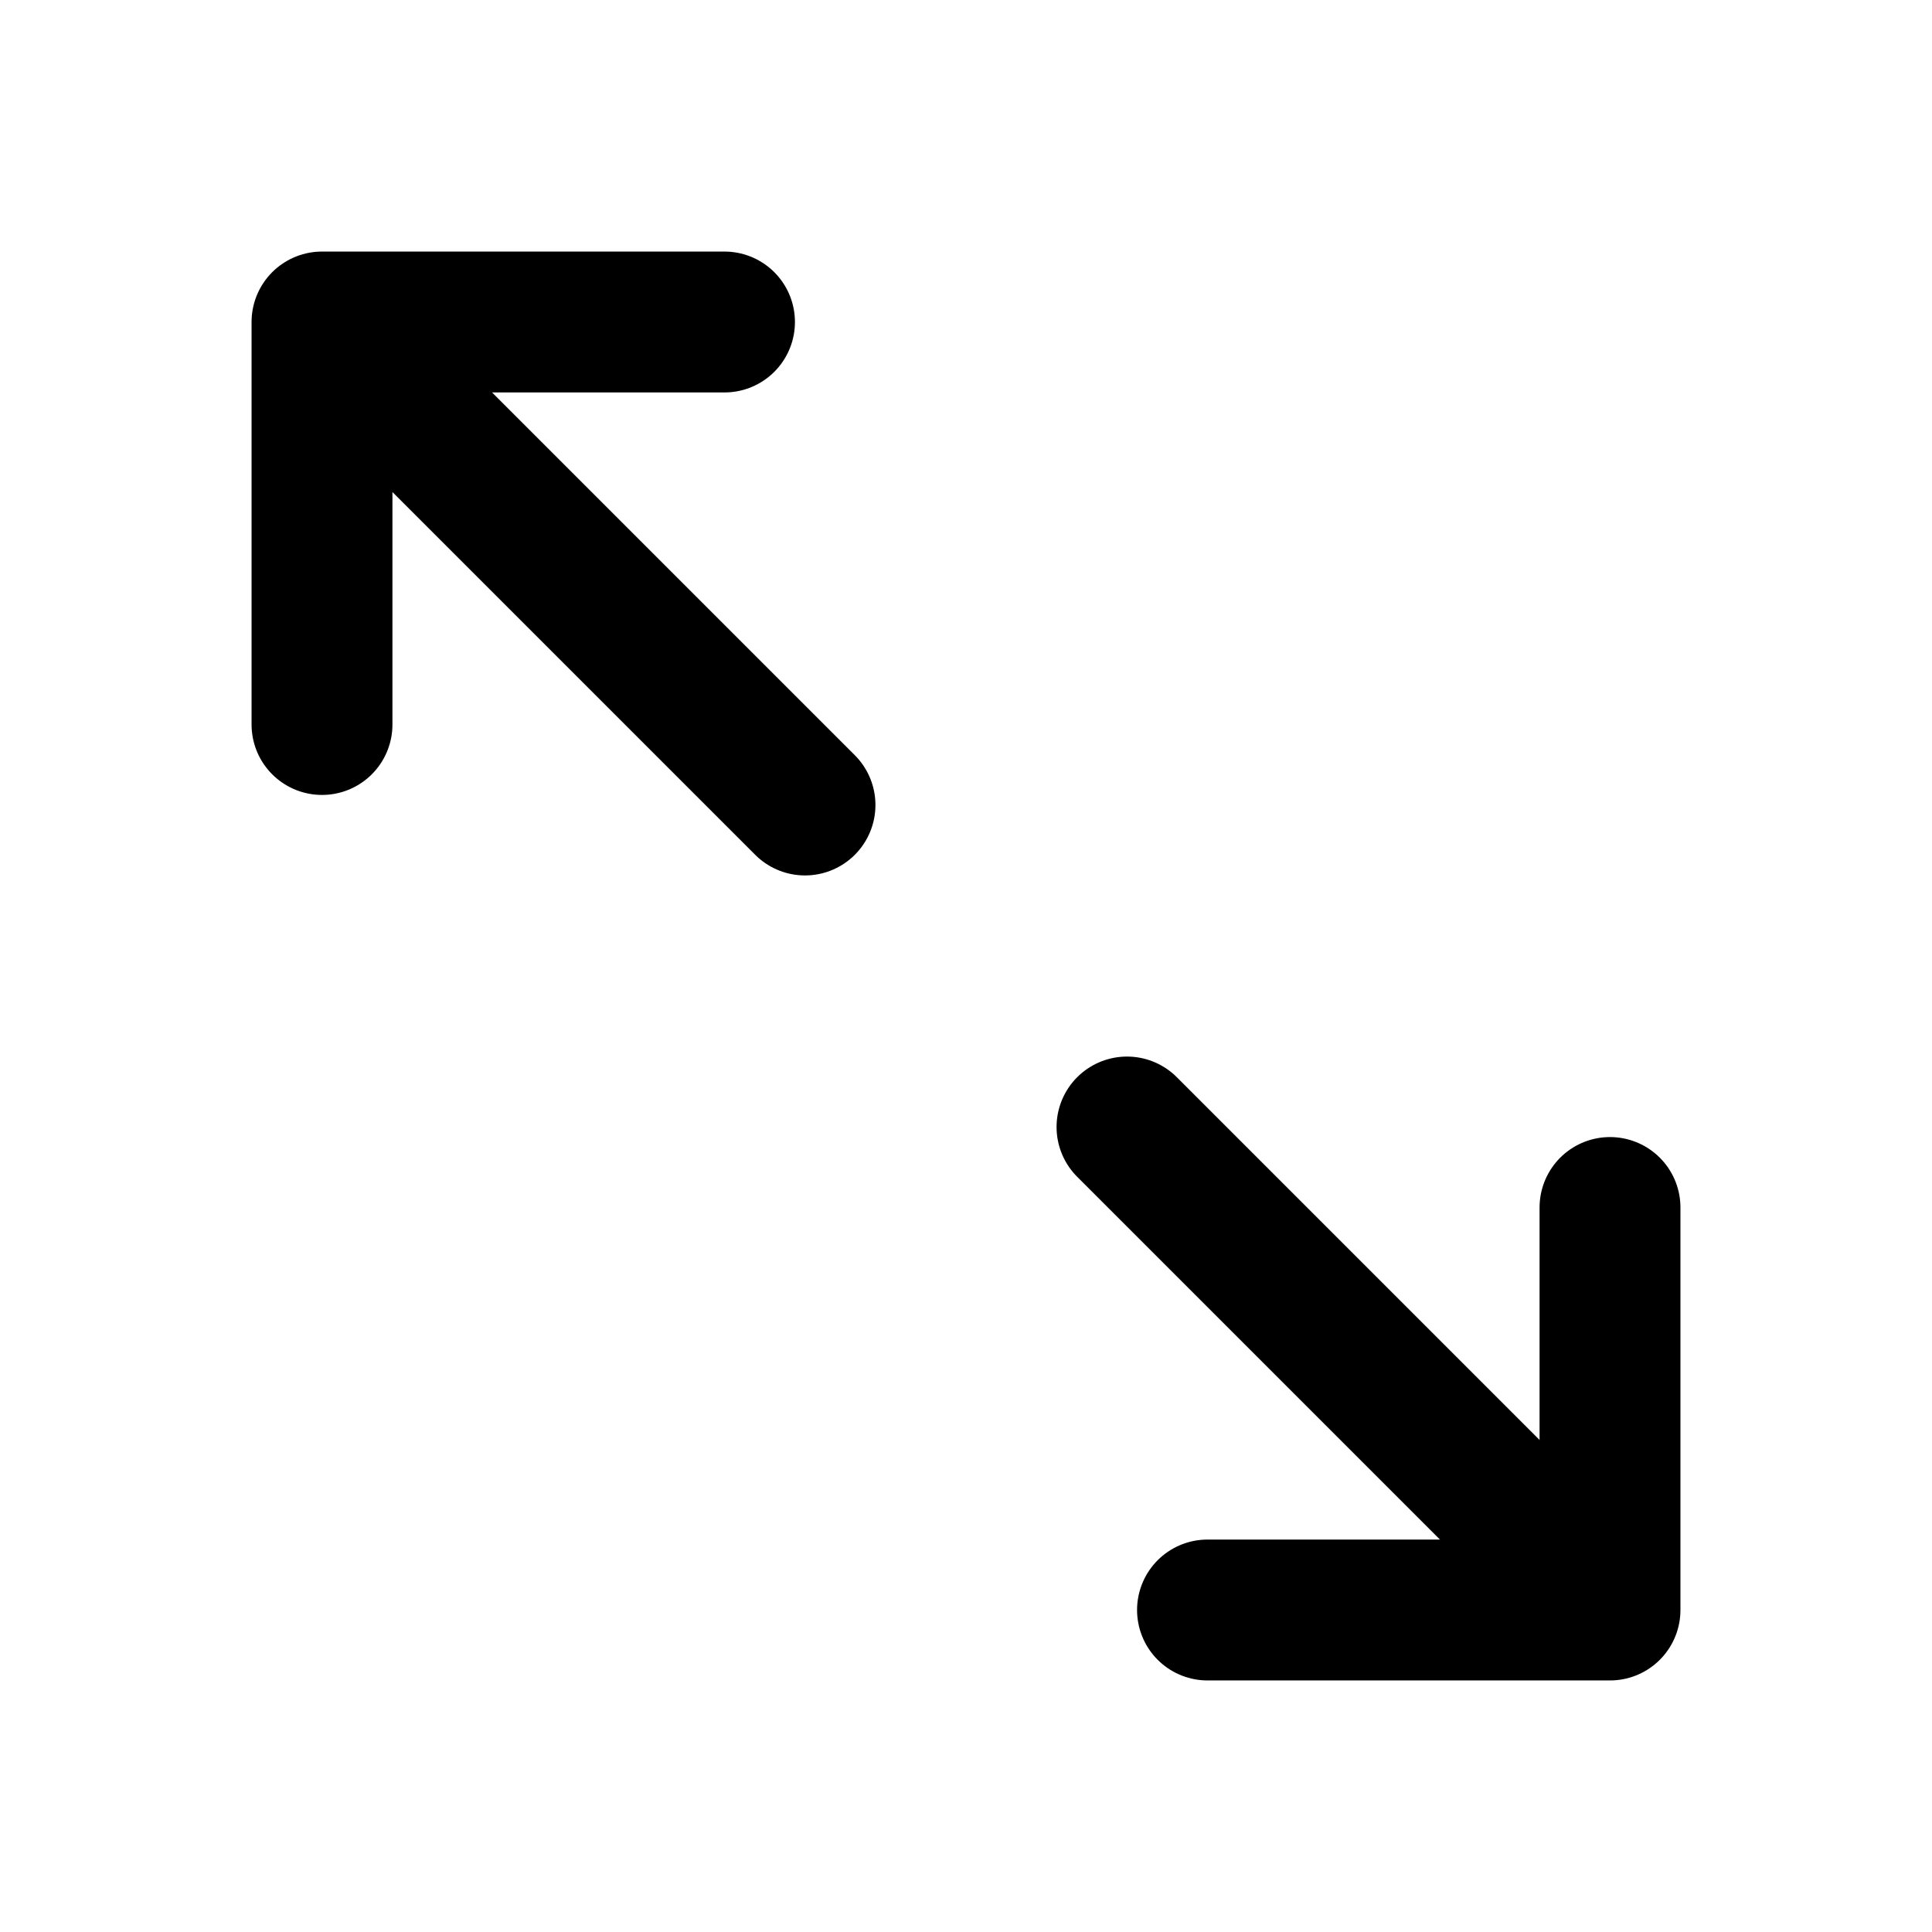
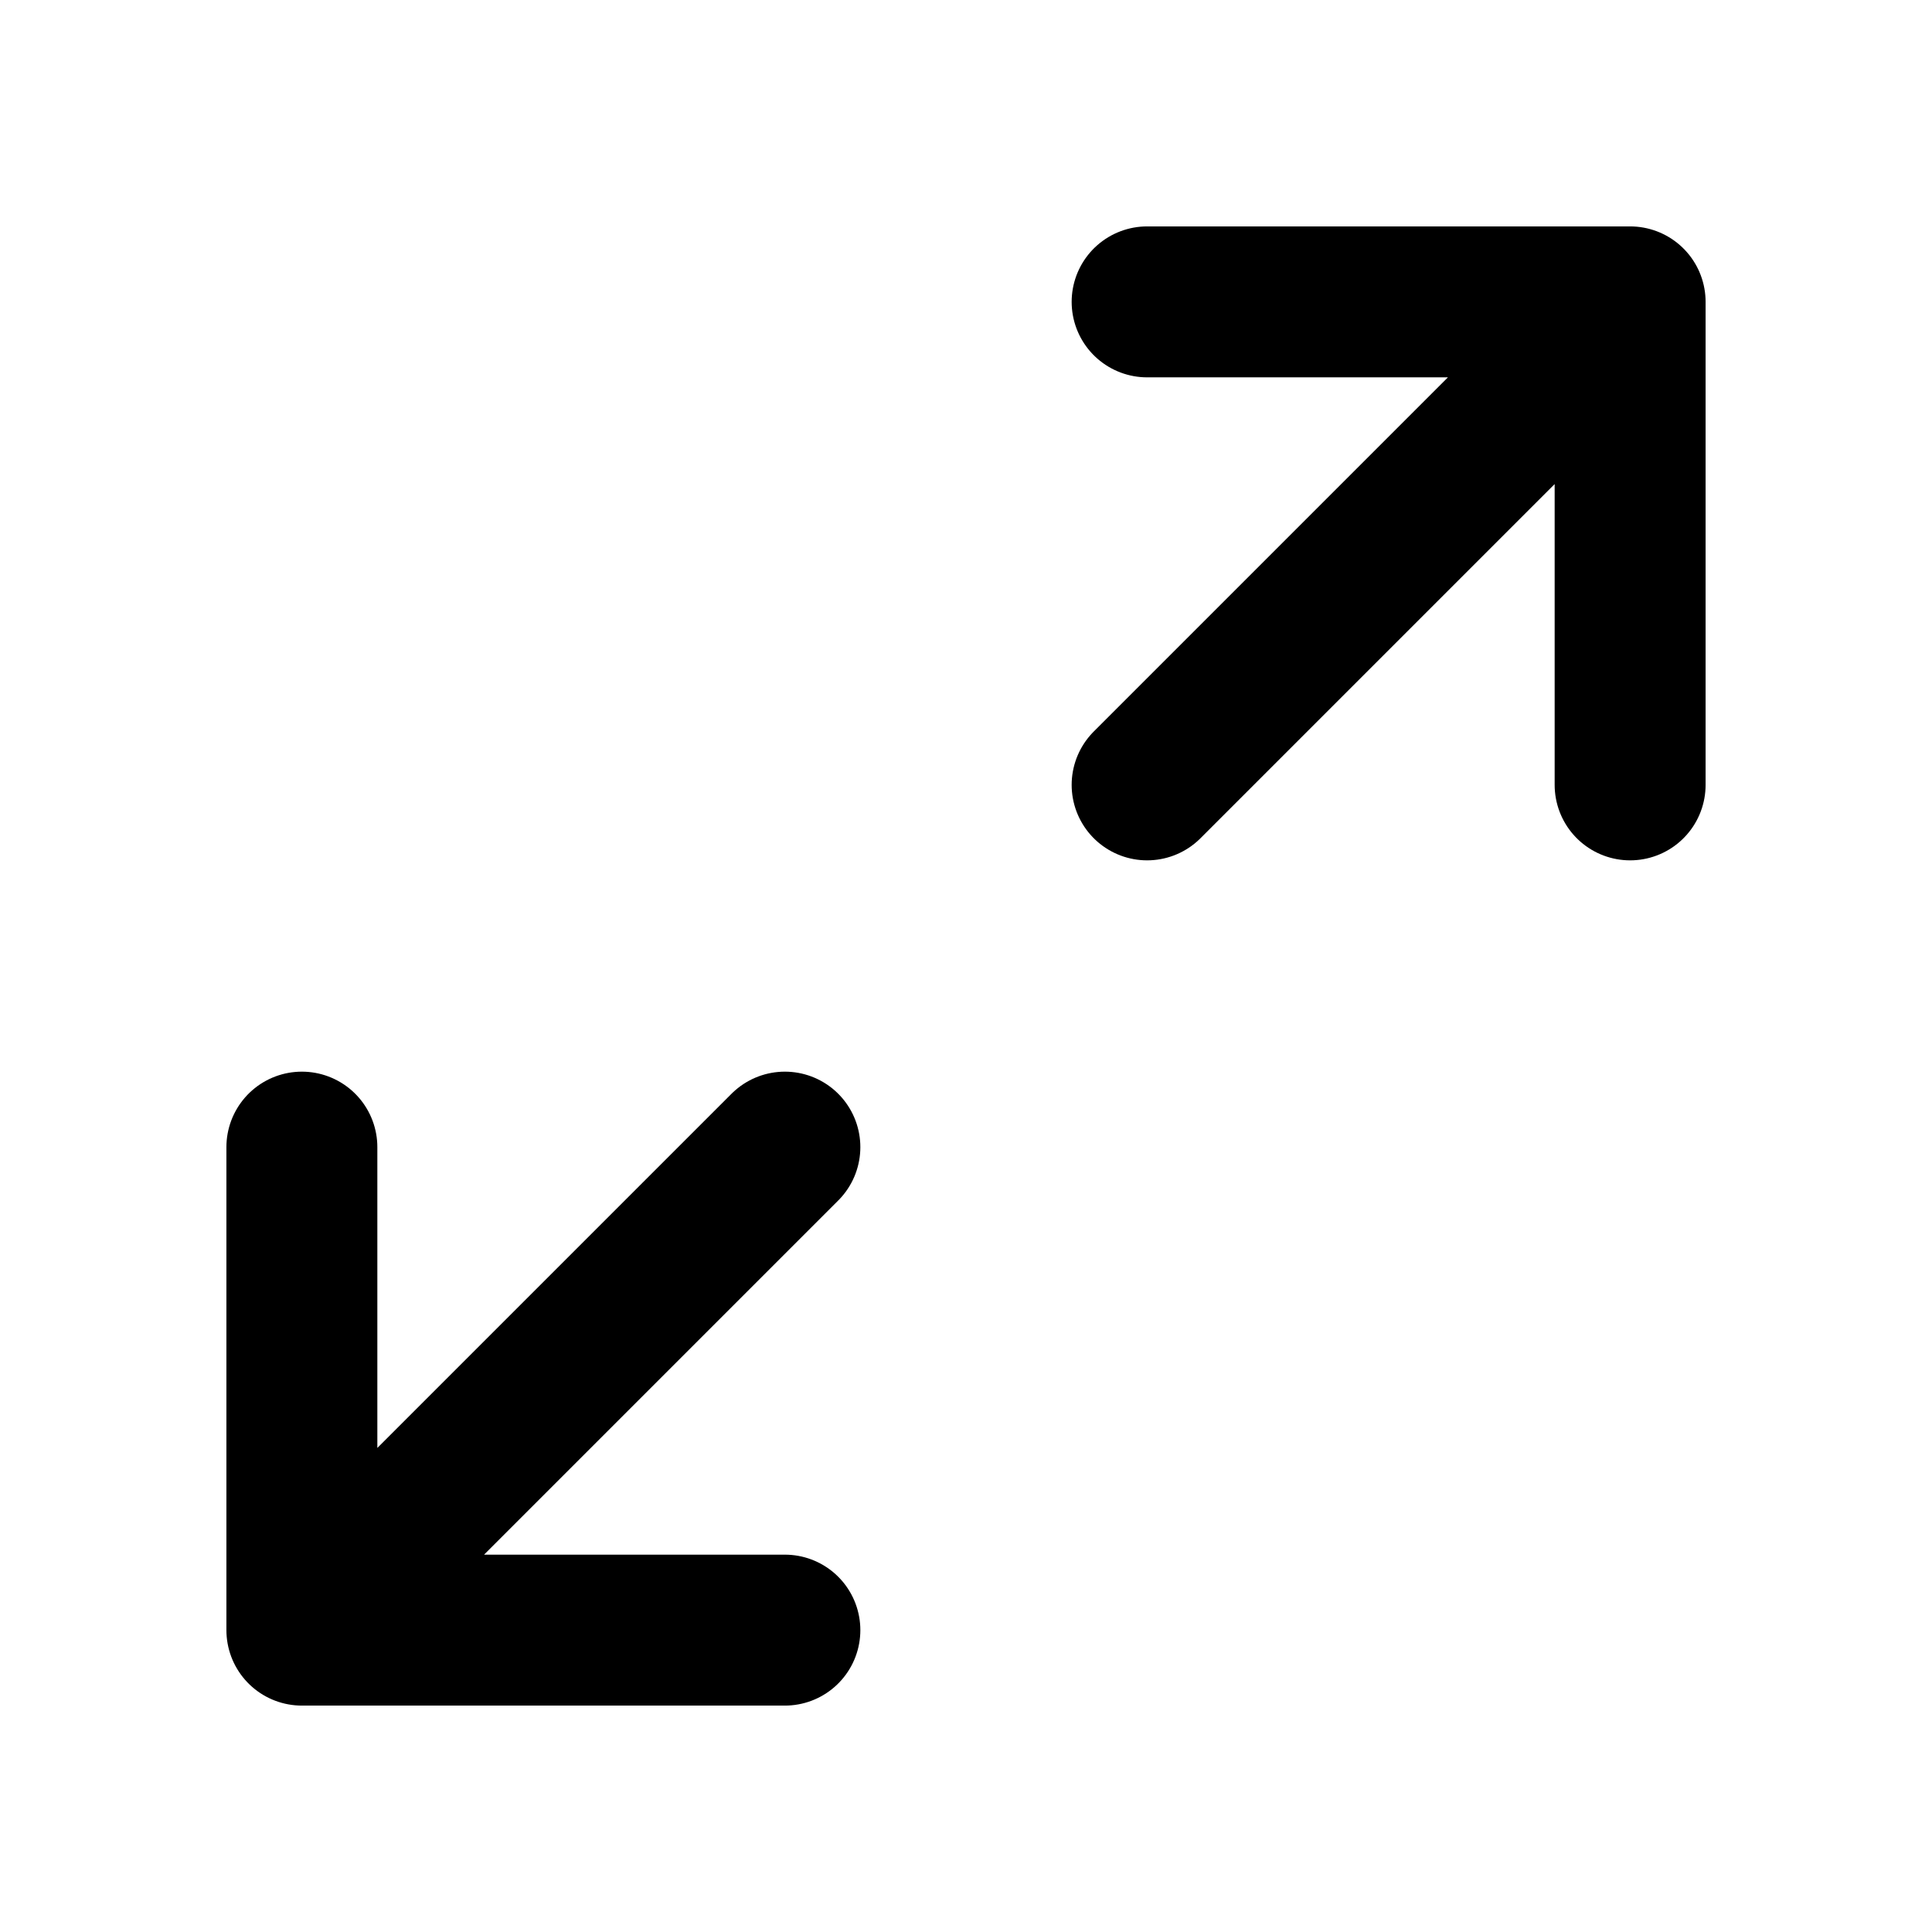
- <svg xmlns="http://www.w3.org/2000/svg" viewBox="0 0 24 24" fill="none" stroke="currentColor" stroke-width="1.75" stroke-linecap="round" stroke-linejoin="round">
-   <path d="M9 4H4v5m0-5 6 6m5 10h5v-5m0 5-6-6" />
+ <svg xmlns="http://www.w3.org/2000/svg" width="16" height="16" viewBox="0 0 16 16" fill="none" stroke="currentColor" stroke-width="1.25" stroke-linecap="round" stroke-linejoin="round">
+   <path d="M9.5 2.5h4v4M13.5 2.5l-4 4M6.5 13.5h-4v-4M2.5 13.5l4-4" />
</svg>
